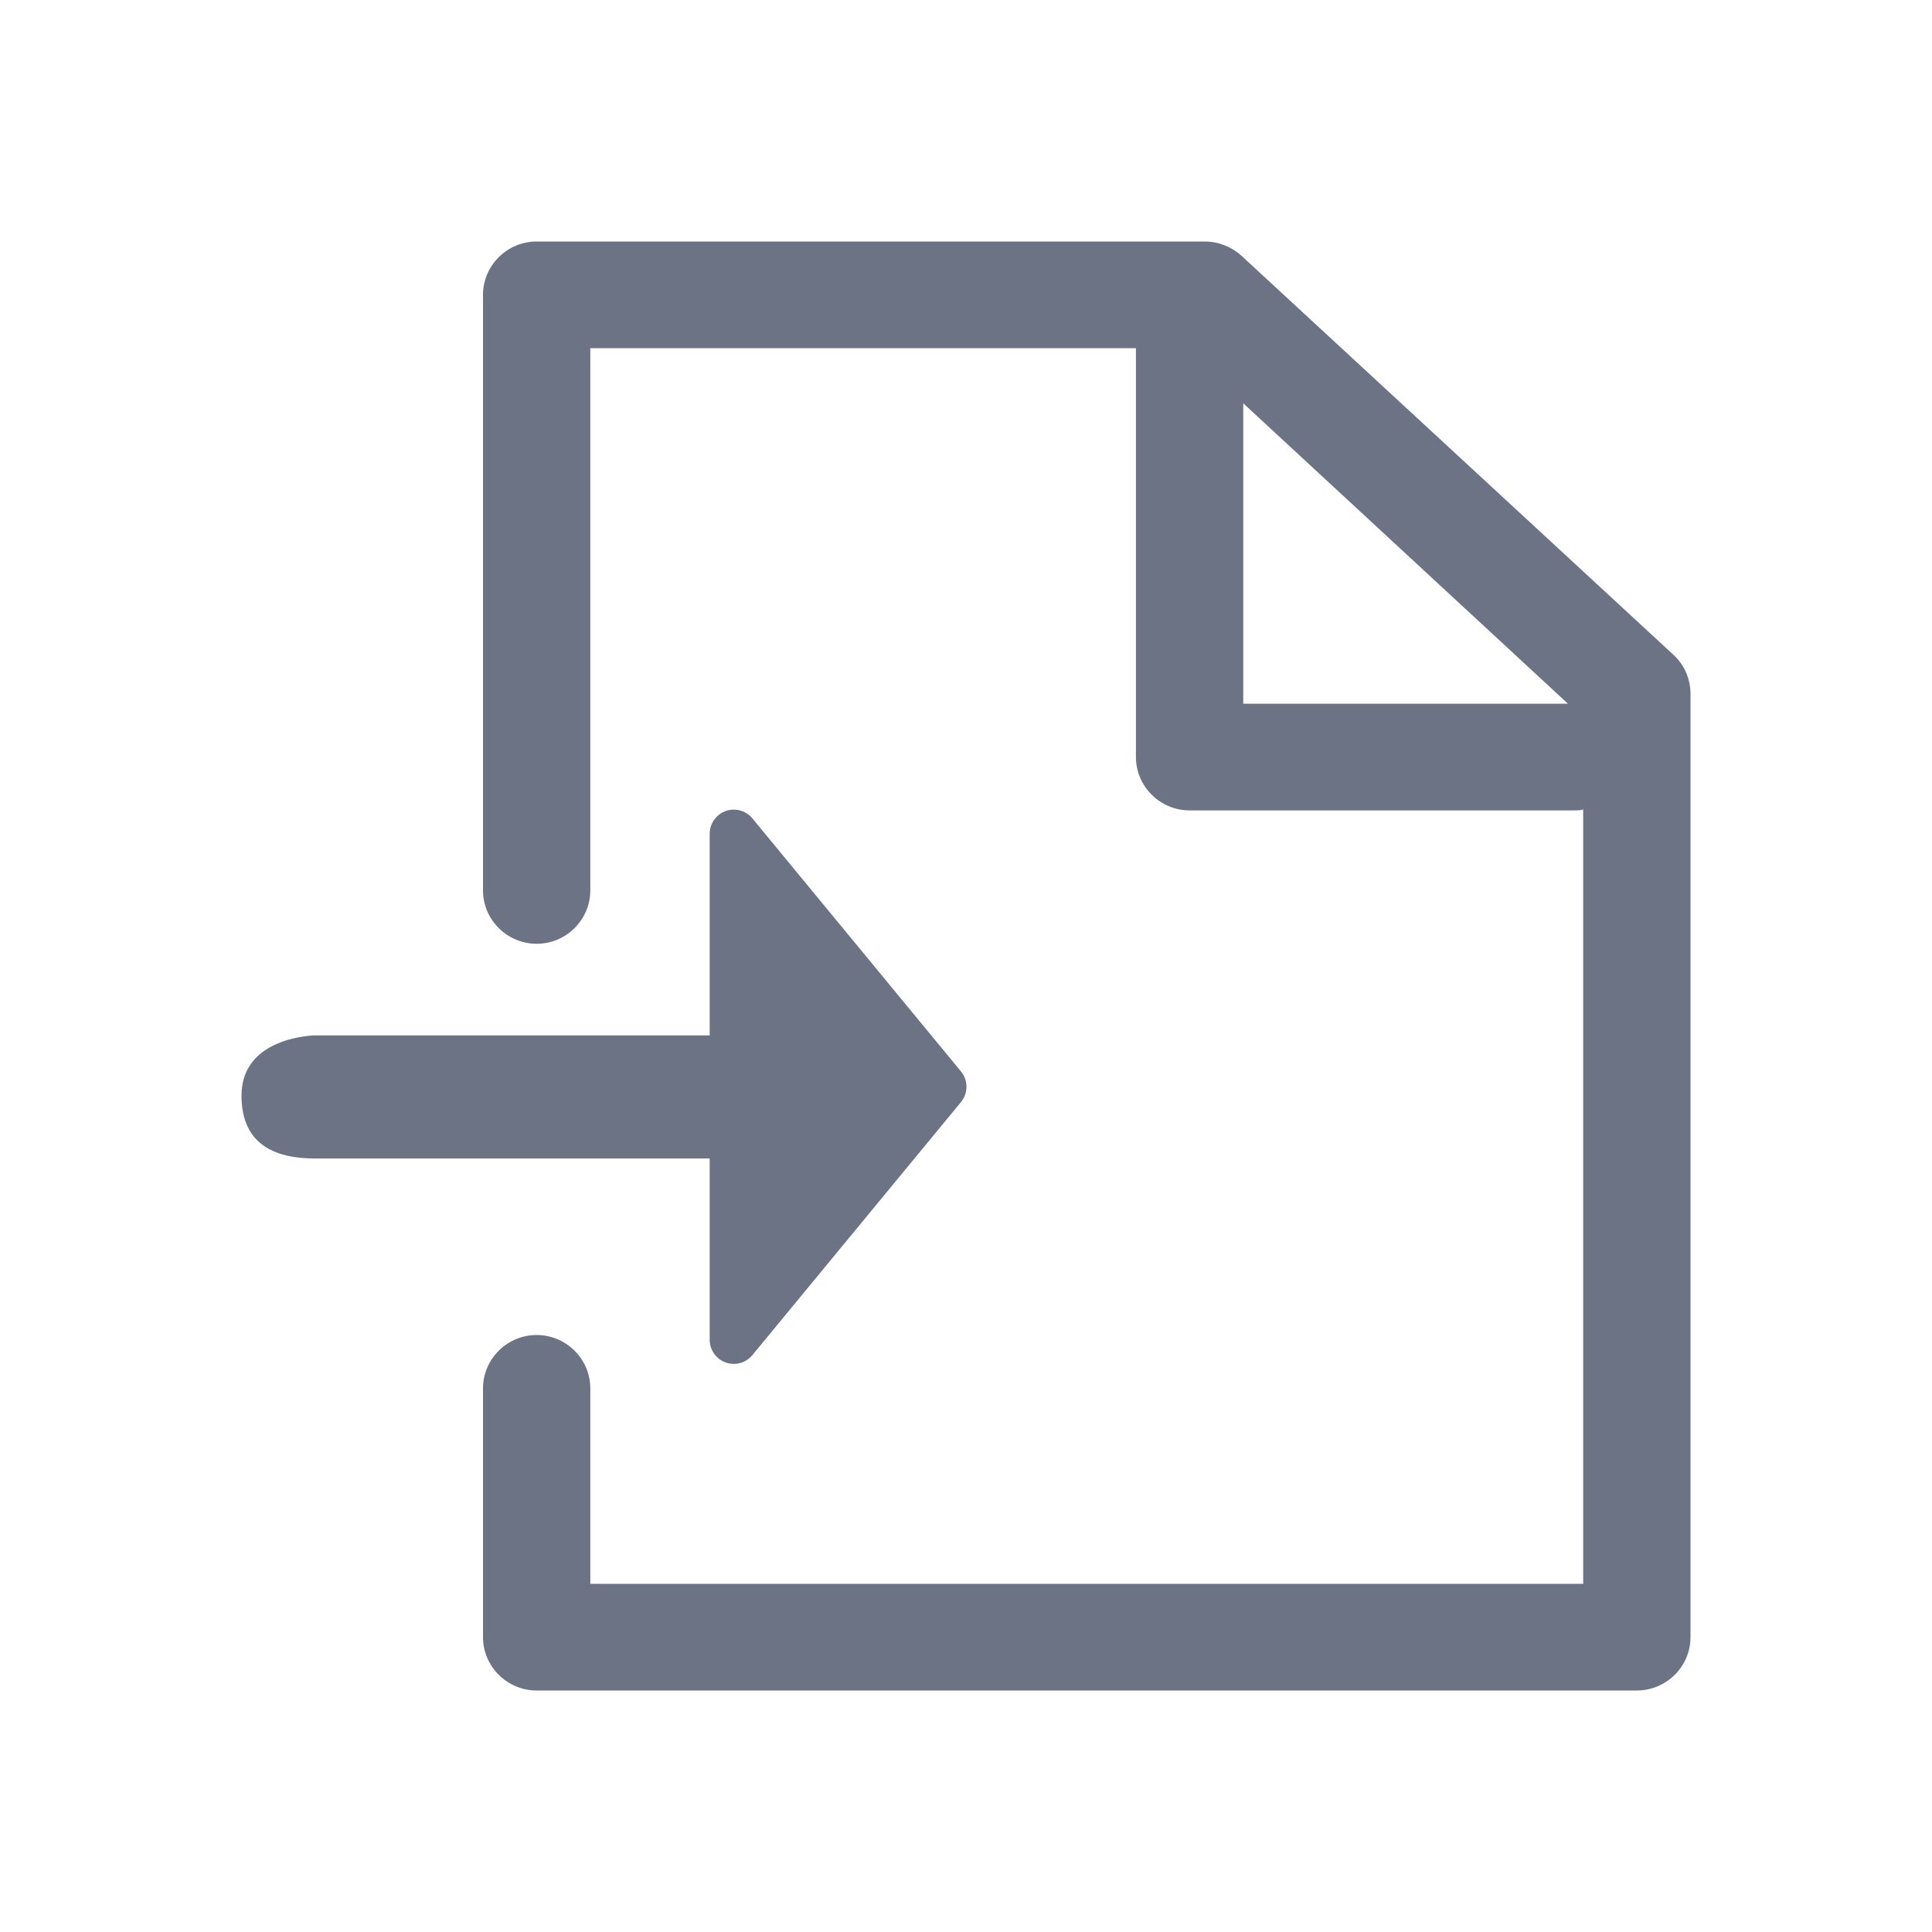
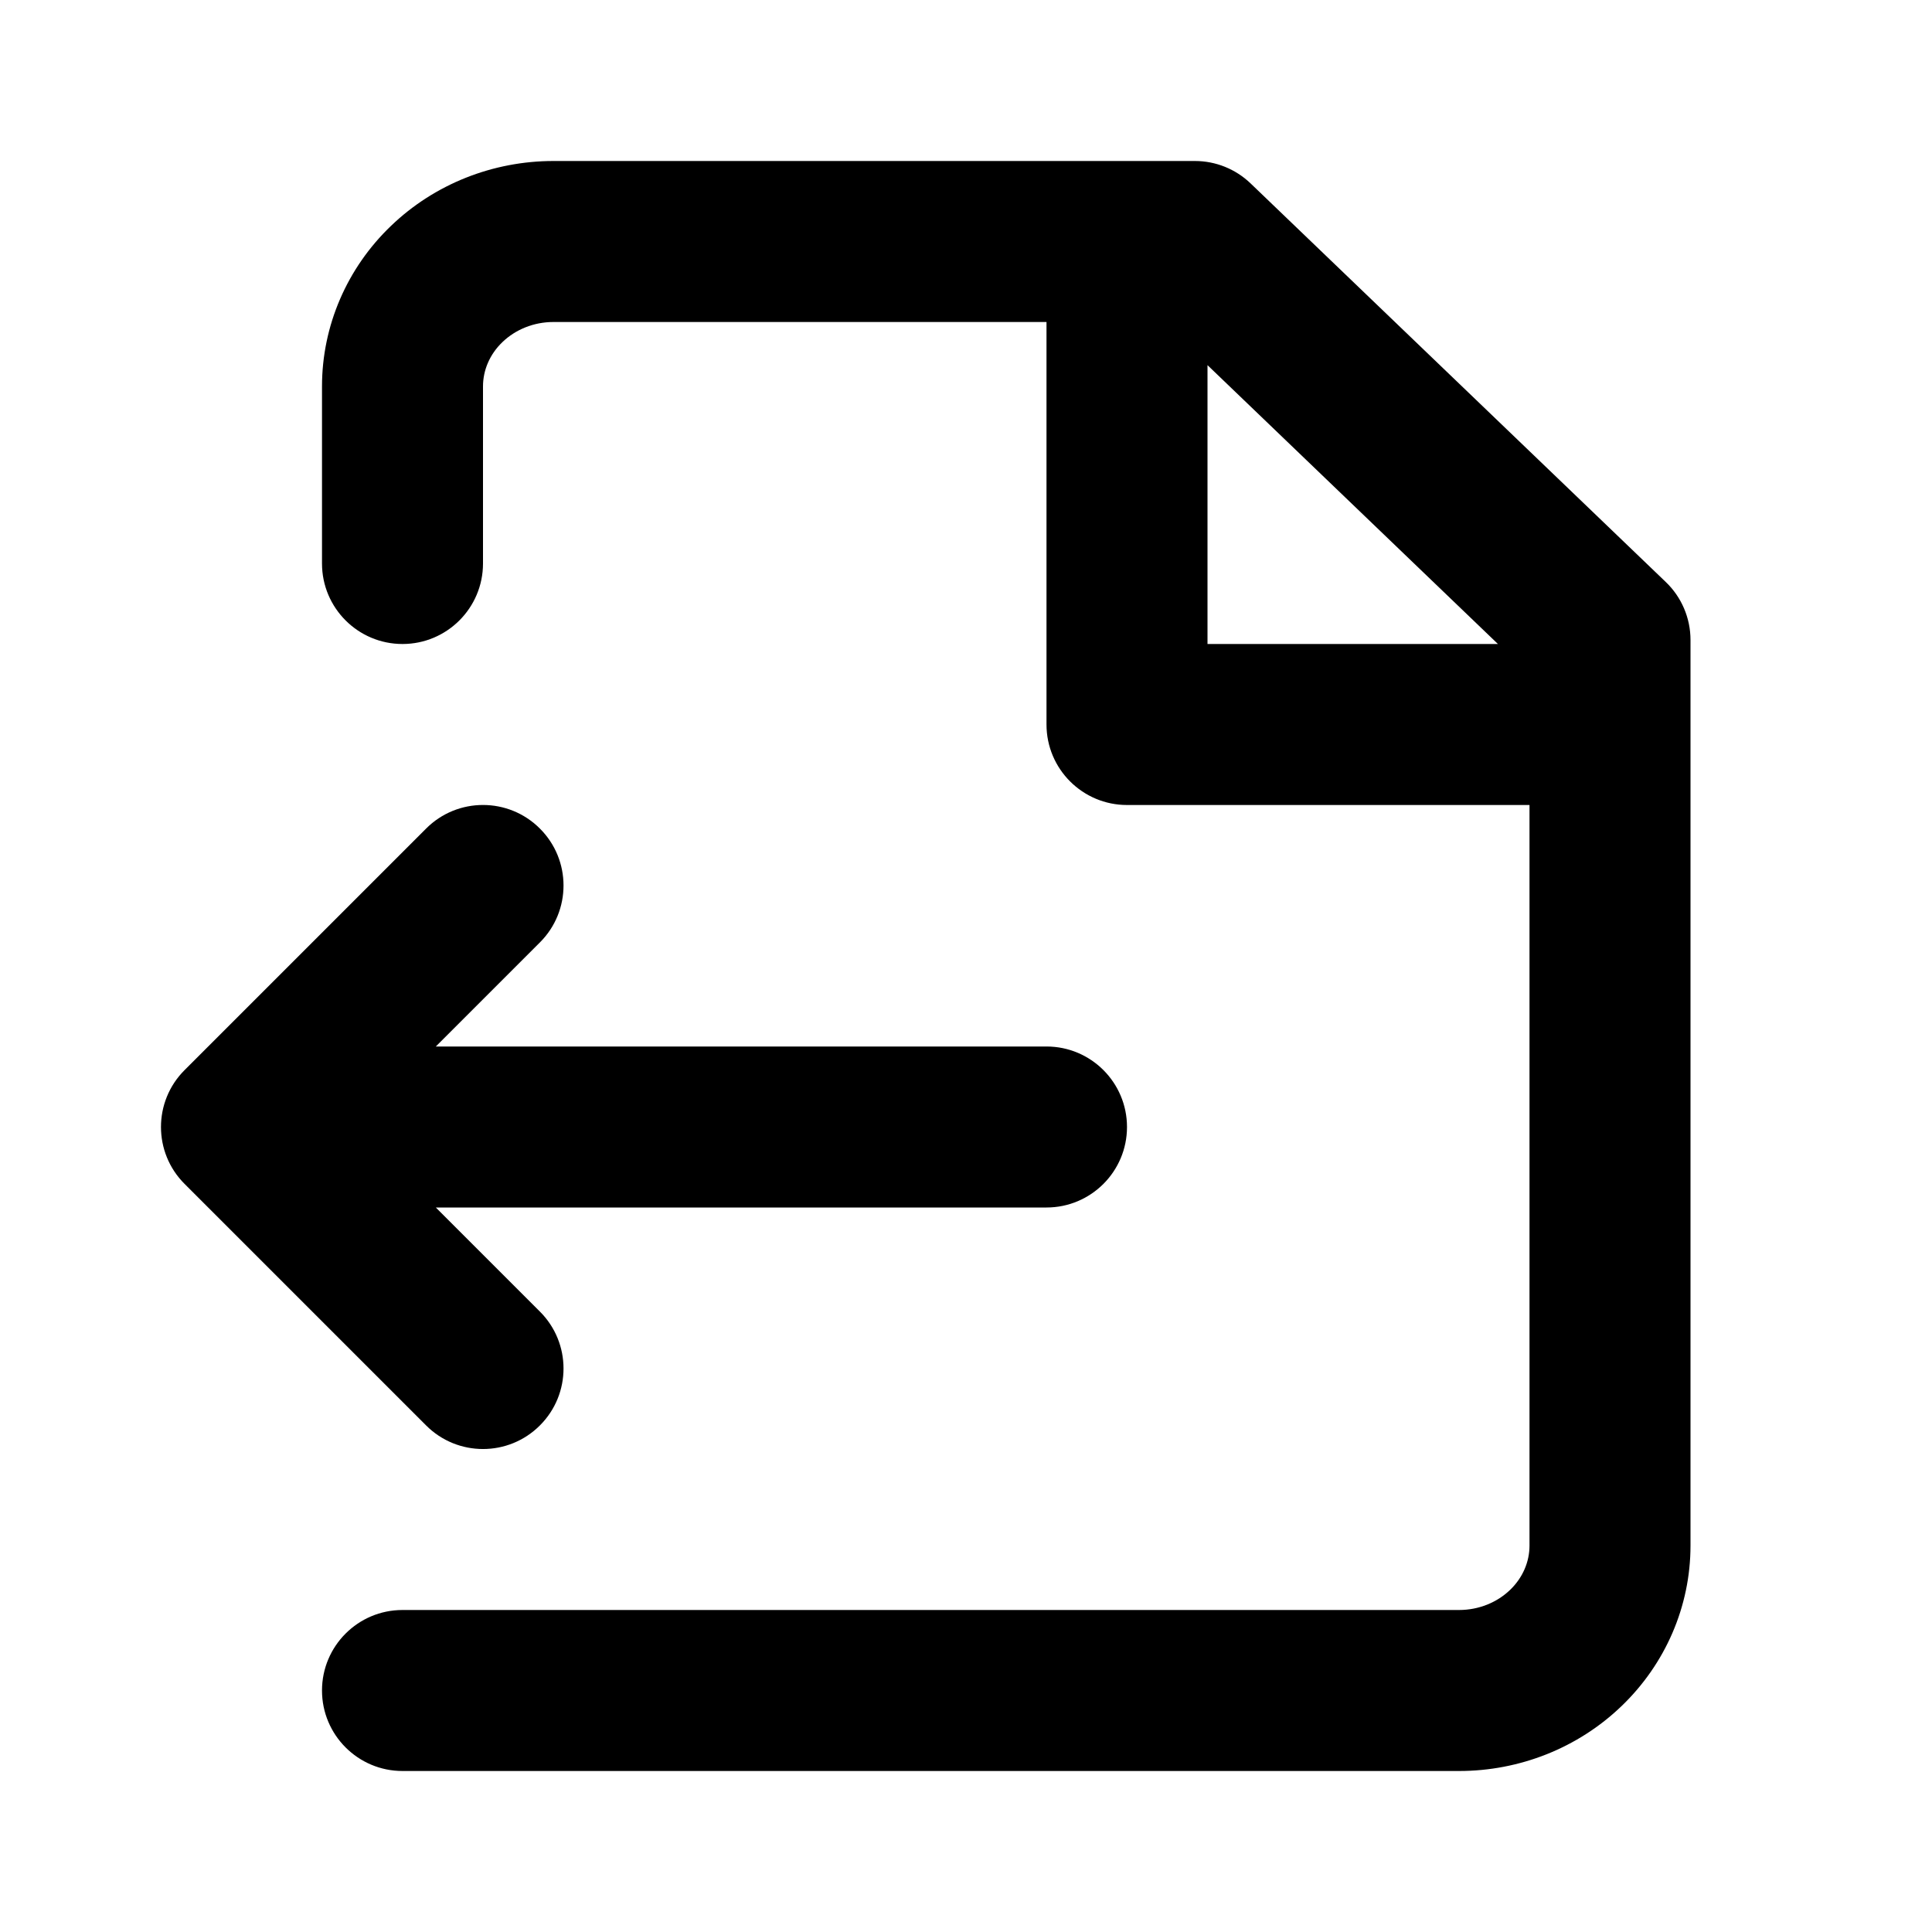
- <svg xmlns="http://www.w3.org/2000/svg" width="24px" height="24px" viewBox="0 0 24 24" version="1.1">
-   <g id="icon/export" stroke="none" stroke-width="1" fill="none" fill-rule="evenodd">
-     <g id="export.inline" transform="translate(3, 3)" fill="#6B7384" fill-rule="nonzero">
-       <g id="Group">
-         <path d="M11.967,0 C12.133,0 12.3,0.066 12.422,0.177 L12.422,0.177 L17.789,5.135 C17.922,5.256 18,5.433 18,5.621 L18,5.621 L18,17.337 C18,17.702 17.7,18 17.333,18 L17.333,18 L3.667,18 C3.3,18 3,17.702 3,17.337 L3,17.337 L3,14.247 C3,13.882 3.3,13.584 3.667,13.584 C4.033,13.584 4.333,13.882 4.333,14.247 L4.333,14.247 L4.333,16.675 L16.667,16.675 L16.667,7.056 C16.633,7.067 16.589,7.067 16.556,7.067 L16.556,7.067 L11.778,7.067 C11.411,7.067 11.111,6.769 11.111,6.405 L11.111,6.405 L11.111,1.325 L4.333,1.325 L4.333,8.061 C4.333,8.426 4.033,8.724 3.667,8.724 C3.3,8.724 3,8.426 3,8.061 L3,8.061 L3,0.663 C3,0.298 3.3,0 3.667,0 L3.667,0 Z M5.925,7.126 C6.053,7.02 6.242,7.039 6.347,7.167 L6.347,7.167 L8.937,10.309 C9.029,10.42 9.029,10.58 8.937,10.691 L8.937,10.691 L6.347,13.833 C6.29,13.903 6.206,13.943 6.116,13.943 C5.95,13.943 5.816,13.808 5.816,13.643 L5.816,13.643 L5.816,11.391 L0.912,11.391 C0.304,11.391 1.77635684e-15,11.13 1.77635684e-15,10.609 C1.77635684e-15,9.874 0.912,9.862 0.912,9.862 L5.816,9.862 L5.816,7.357 C5.816,7.268 5.856,7.183 5.925,7.126 Z M12.444,2.01 L12.444,5.742 L16.478,5.742 L12.444,2.01 Z" id="Combined-Shape" />
-       </g>
-     </g>
-   </g>
+ <svg xmlns="http://www.w3.org/2000/svg" width="24" height="24" viewBox="0 0 24 24" fill="none">
+   <path fill-rule="evenodd" clip-rule="evenodd" d="M6.875 2C6.125 2 5.399 2.285 4.857 2.806C4.313 3.327 4 4.044 4 4.8V7C4 7.552 4.448 8 5 8C5.552 8 6 7.552 6 7V4.8C6 4.601 6.082 4.402 6.242 4.249C6.403 4.094 6.63 4 6.875 4H13V9C13 9.552 13.448 10 14 10H19V19.2C19 19.399 18.918 19.598 18.758 19.751C18.597 19.906 18.37 20 18.125 20H5C4.448 20 4 20.448 4 21C4 21.552 4.448 22 5 22H18.125C18.875 22 19.601 21.715 20.143 21.194C20.687 20.672 21 19.956 21 19.2V7.95C21 7.678 20.889 7.417 20.692 7.229L15.536 2.279C15.35 2.1 15.102 2 14.844 2H6.875ZM18.608 8L15 4.536V8H18.608Z" fill="black" />
+   <path d="M5.414 13L6.707 11.707C7.098 11.317 7.098 10.683 6.707 10.293C6.317 9.902 5.683 9.902 5.293 10.293L2.293 13.293C1.902 13.683 1.902 14.317 2.293 14.707L5.293 17.707C5.683 18.098 6.317 18.098 6.707 17.707C7.098 17.317 7.098 16.683 6.707 16.293L5.414 15H13C13.552 15 14 14.552 14 14C14 13.448 13.552 13 13 13H5.414Z" fill="black" />
</svg>
